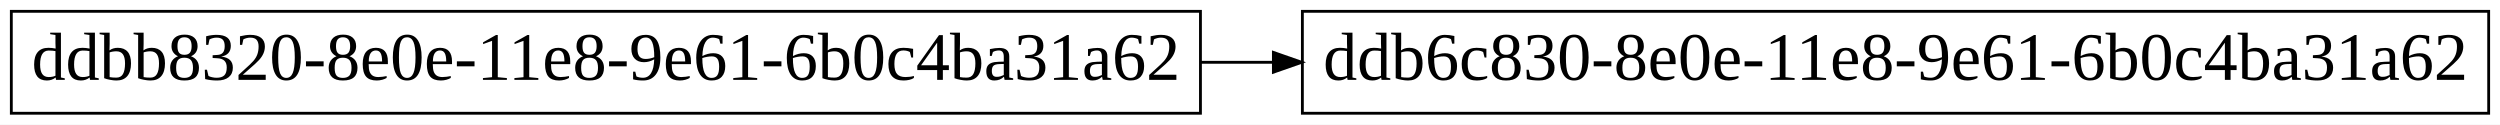
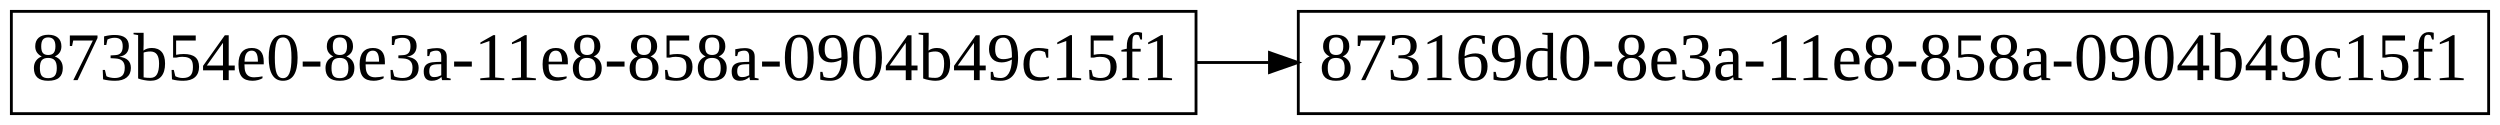
- <svg xmlns="http://www.w3.org/2000/svg" width="883pt" height="44pt" viewBox="0.00 0.00 883.00 44.00">
+ <svg xmlns="http://www.w3.org/2000/svg" width="880pt" height="44pt" viewBox="0.00 0.00 880.00 44.00">
  <g id="graph0" class="graph" transform="scale(1 1) rotate(0) translate(4 40)">
-     <polygon fill="white" stroke="none" points="-4,4 -4,-40 879,-40 879,4 -4,4" />
+     <polygon fill="white" stroke="none" points="-4,4 -4,-40 876,-40 876,4 -4,4" />
    <g id="node1" class="node">
-       <polygon fill="none" stroke="black" points="420,-36 0,-36 0,-0 420,-0 420,-36" />
-       <text text-anchor="middle" x="210" y="-11.8" font-family="Times New Roman,serif" font-size="24.00">ddbb8320-8e0e-11e8-9e61-6b0c4ba31a62</text>
+       <polygon fill="none" stroke="black" points="417,-36 2.84217e-014,-36 2.84217e-014,-0 417,-0 417,-36" />
+       <text text-anchor="middle" x="208.5" y="-11.8" font-family="Times New Roman,serif" font-size="24.00">873b54e0-8e3a-11e8-858a-0904b49c15f1</text>
    </g>
    <g id="node2" class="node">
-       <polygon fill="none" stroke="black" points="875,-36 456,-36 456,-0 875,-0 875,-36" />
-       <text text-anchor="middle" x="665.5" y="-11.8" font-family="Times New Roman,serif" font-size="24.00">ddb6c830-8e0e-11e8-9e61-6b0c4ba31a62</text>
+       <polygon fill="none" stroke="black" points="872,-36 453,-36 453,-0 872,-0 872,-36" />
+       <text text-anchor="middle" x="662.5" y="-11.8" font-family="Times New Roman,serif" font-size="24.00">873169d0-8e3a-11e8-858a-0904b49c15f1</text>
    </g>
    <g id="edge1" class="edge">
-       <path fill="none" stroke="black" d="M420.162,-18C428.676,-18 437.223,-18 445.756,-18" />
-       <polygon fill="black" stroke="black" points="445.762,-21.5 455.762,-18 445.762,-14.5 445.762,-21.5" />
+       <path fill="none" stroke="black" d="M417.31,-18C425.717,-18 434.159,-18 442.587,-18" />
+       <polygon fill="black" stroke="black" points="442.858,-21.5 452.858,-18 442.858,-14.5 442.858,-21.5" />
    </g>
  </g>
</svg>
